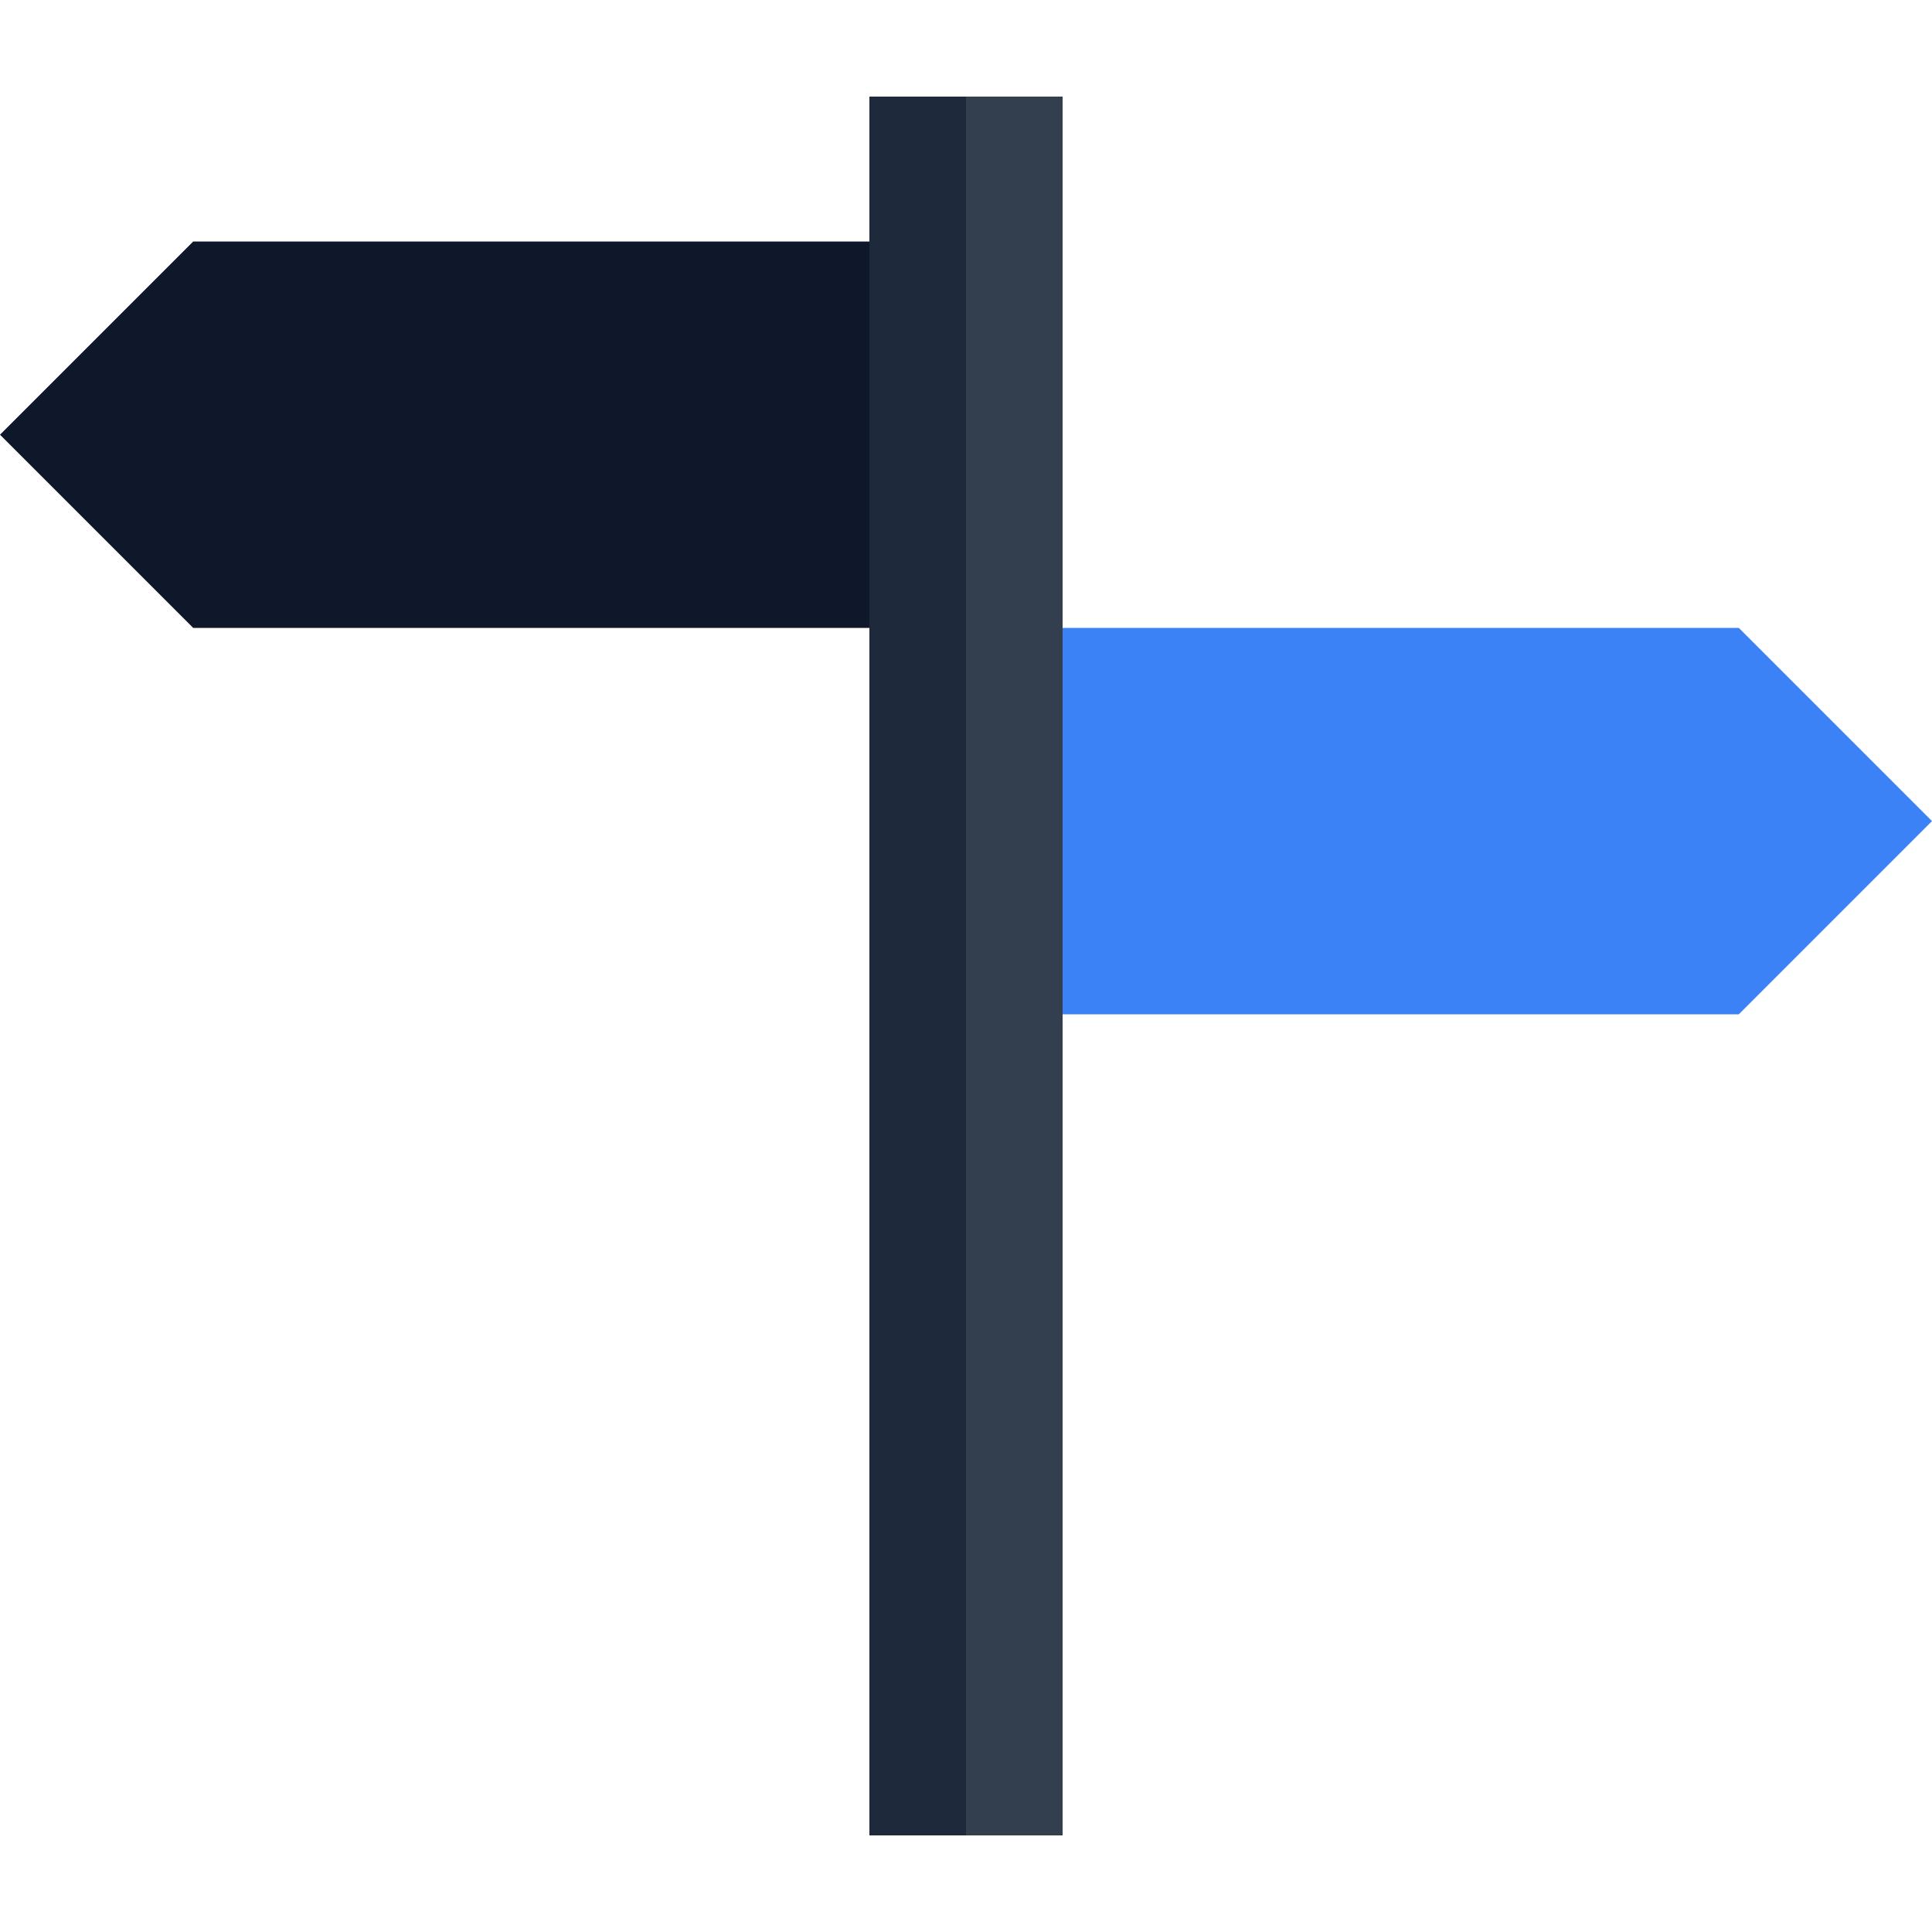
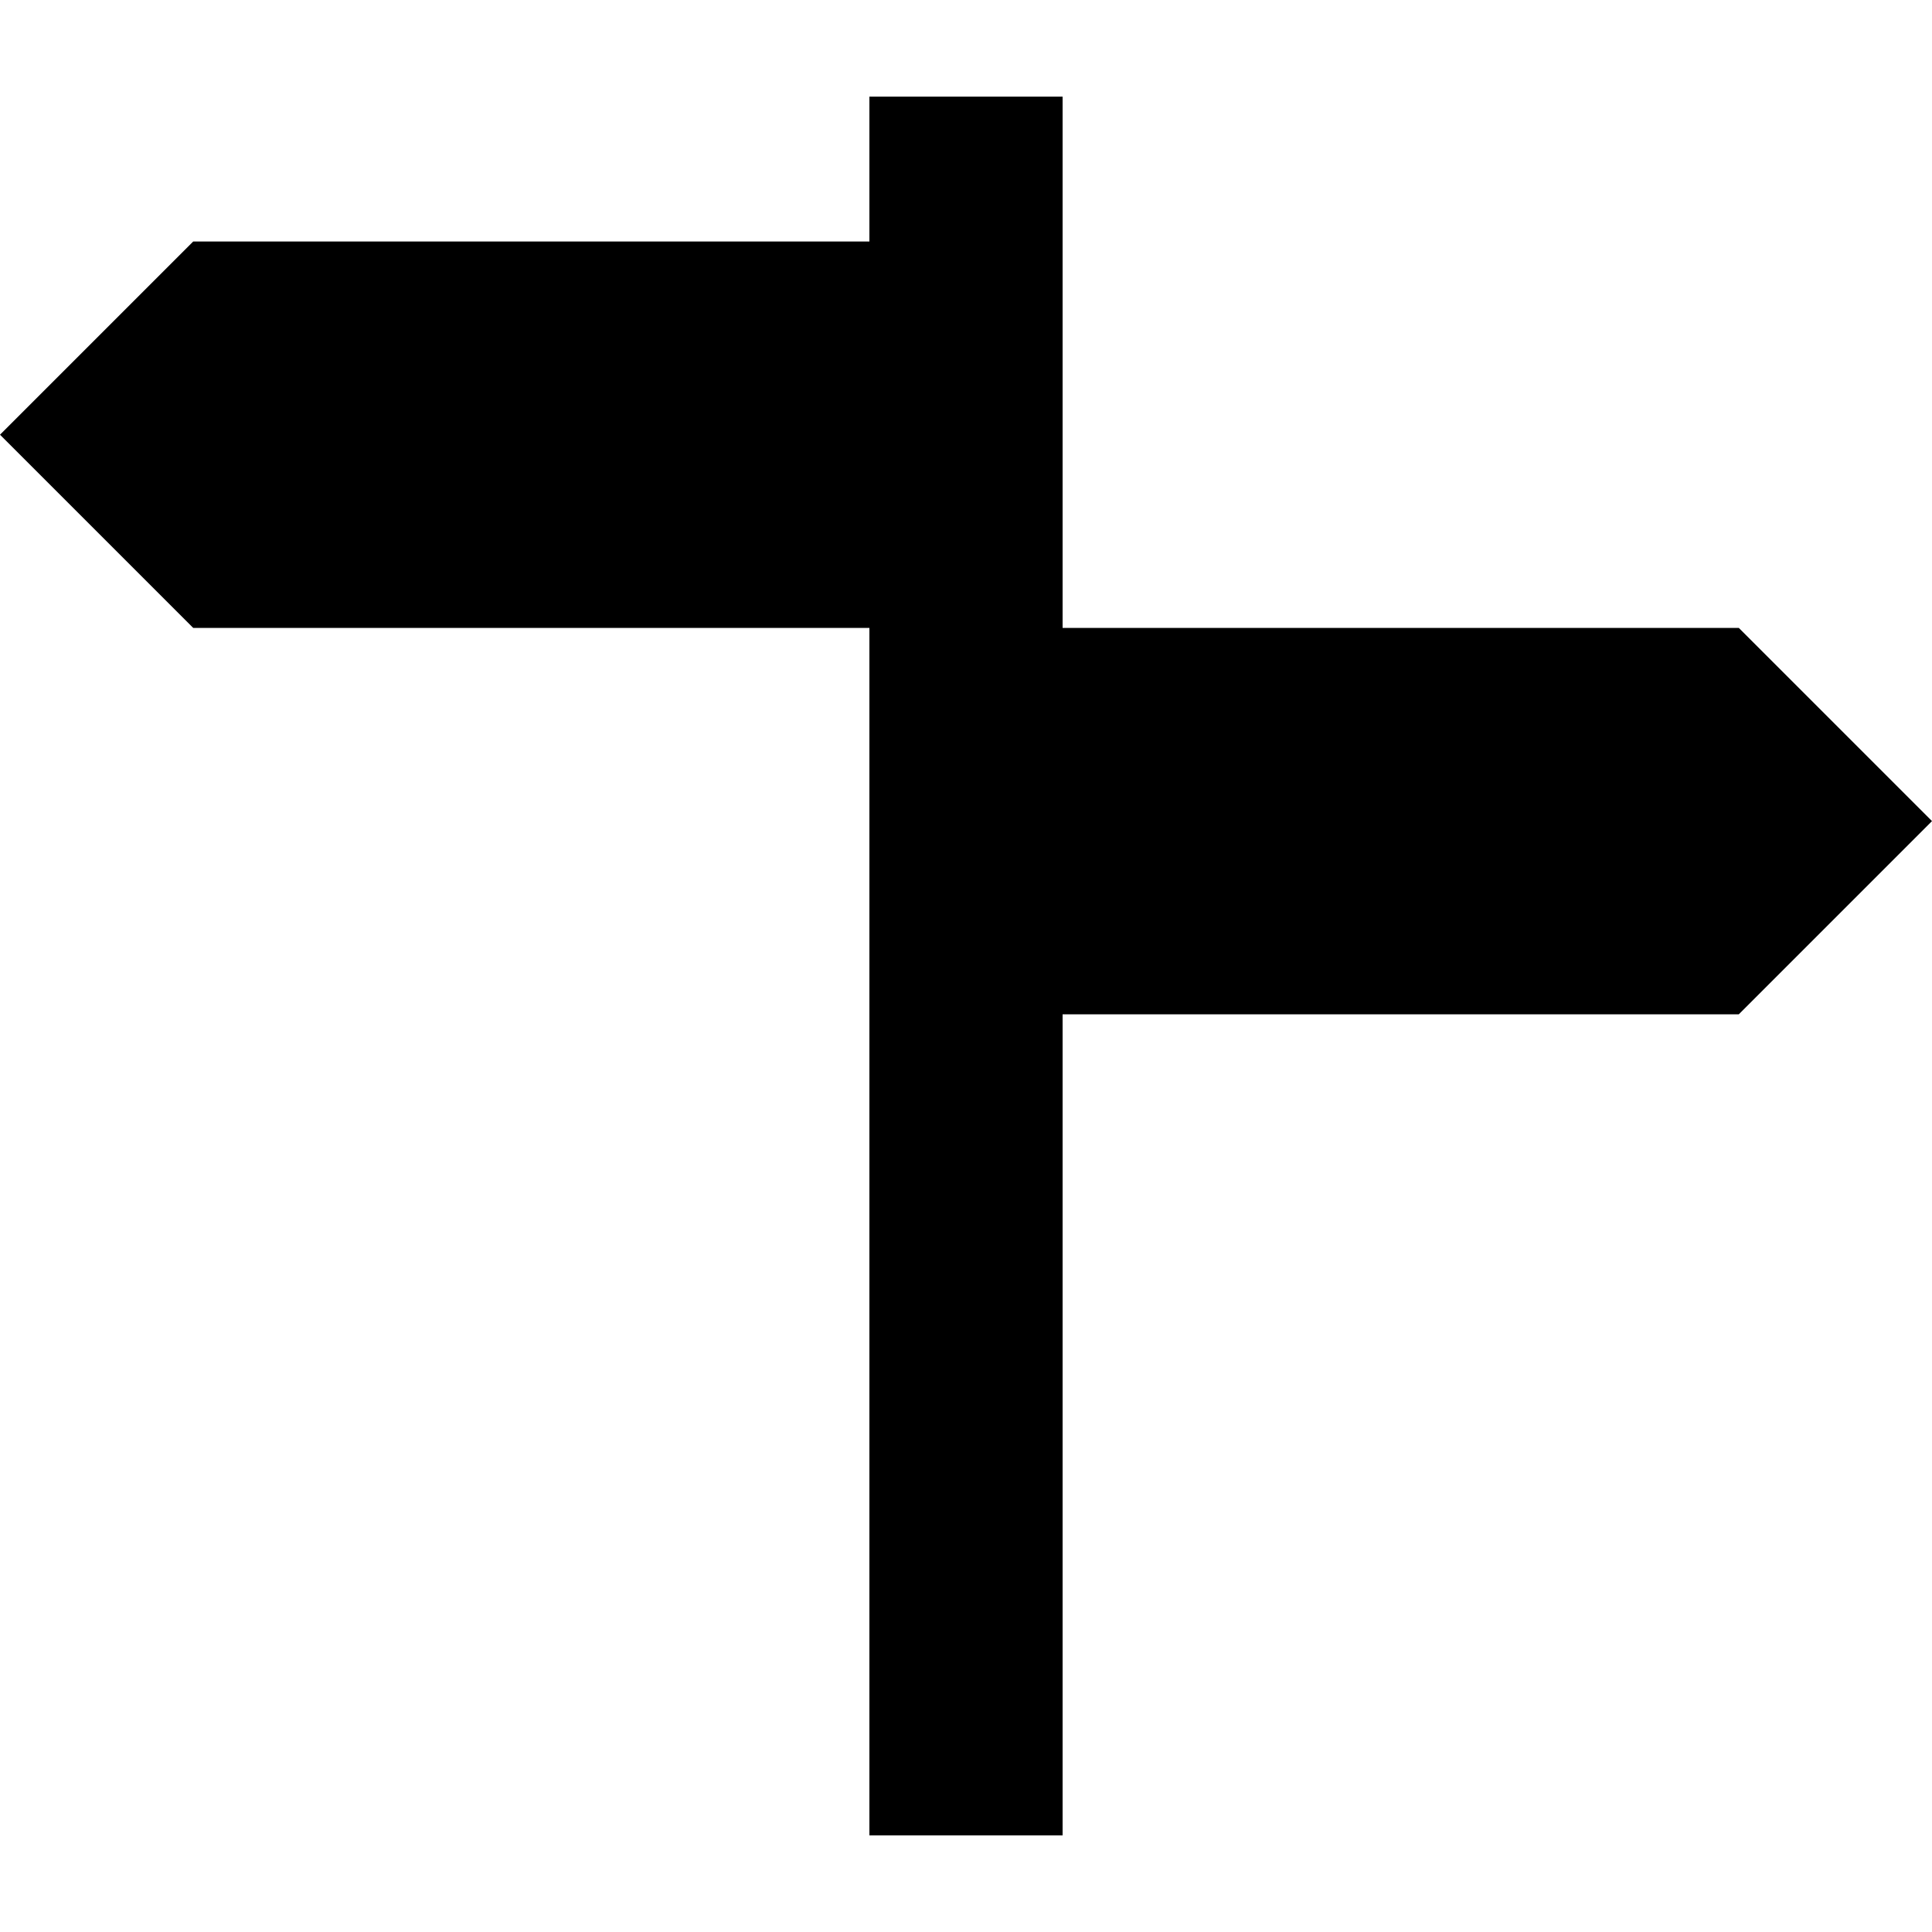
<svg xmlns="http://www.w3.org/2000/svg" viewBox="0 0 512 512">
  <style>
    .arrow-left {
-     fill: rgb(15, 23, 42);
+     fill: oklch(28.4% 0.109 3.907);
    }

    .arrow-right {
-     fill: rgb(59, 130, 246);
+     fill: oklch(65.6% 0.241 354.308);
    }

    .post {
-     fill: rgb(30, 41, 59);
+     fill: oklch(27.4% 0.006 286.033);
    }

    .post-shade {
-     fill: rgb(248, 250, 252);
+     fill: oklch(98.5% 0 0);
    opacity: 0.1;
    }
  </style>
  <defs>
    <g id="icon">
      <polygon class="arrow-left" points="51.2,166.4 243.2,166.4 243.2,64 51.2,64 0,115.2 " />
      <polygon class="arrow-right" points="460.8,268.8 268.8,268.8 268.8,166.4 460.8,166.4 512,217.6 " />
      <rect class="post" x="230.4" y="25.6" width="51.2" height="460.8" />
      <rect class="post-shade" x="256" y="25.6" width="25.6" height="460.8" />
    </g>
  </defs>
  <use href="#icon" />
</svg>
